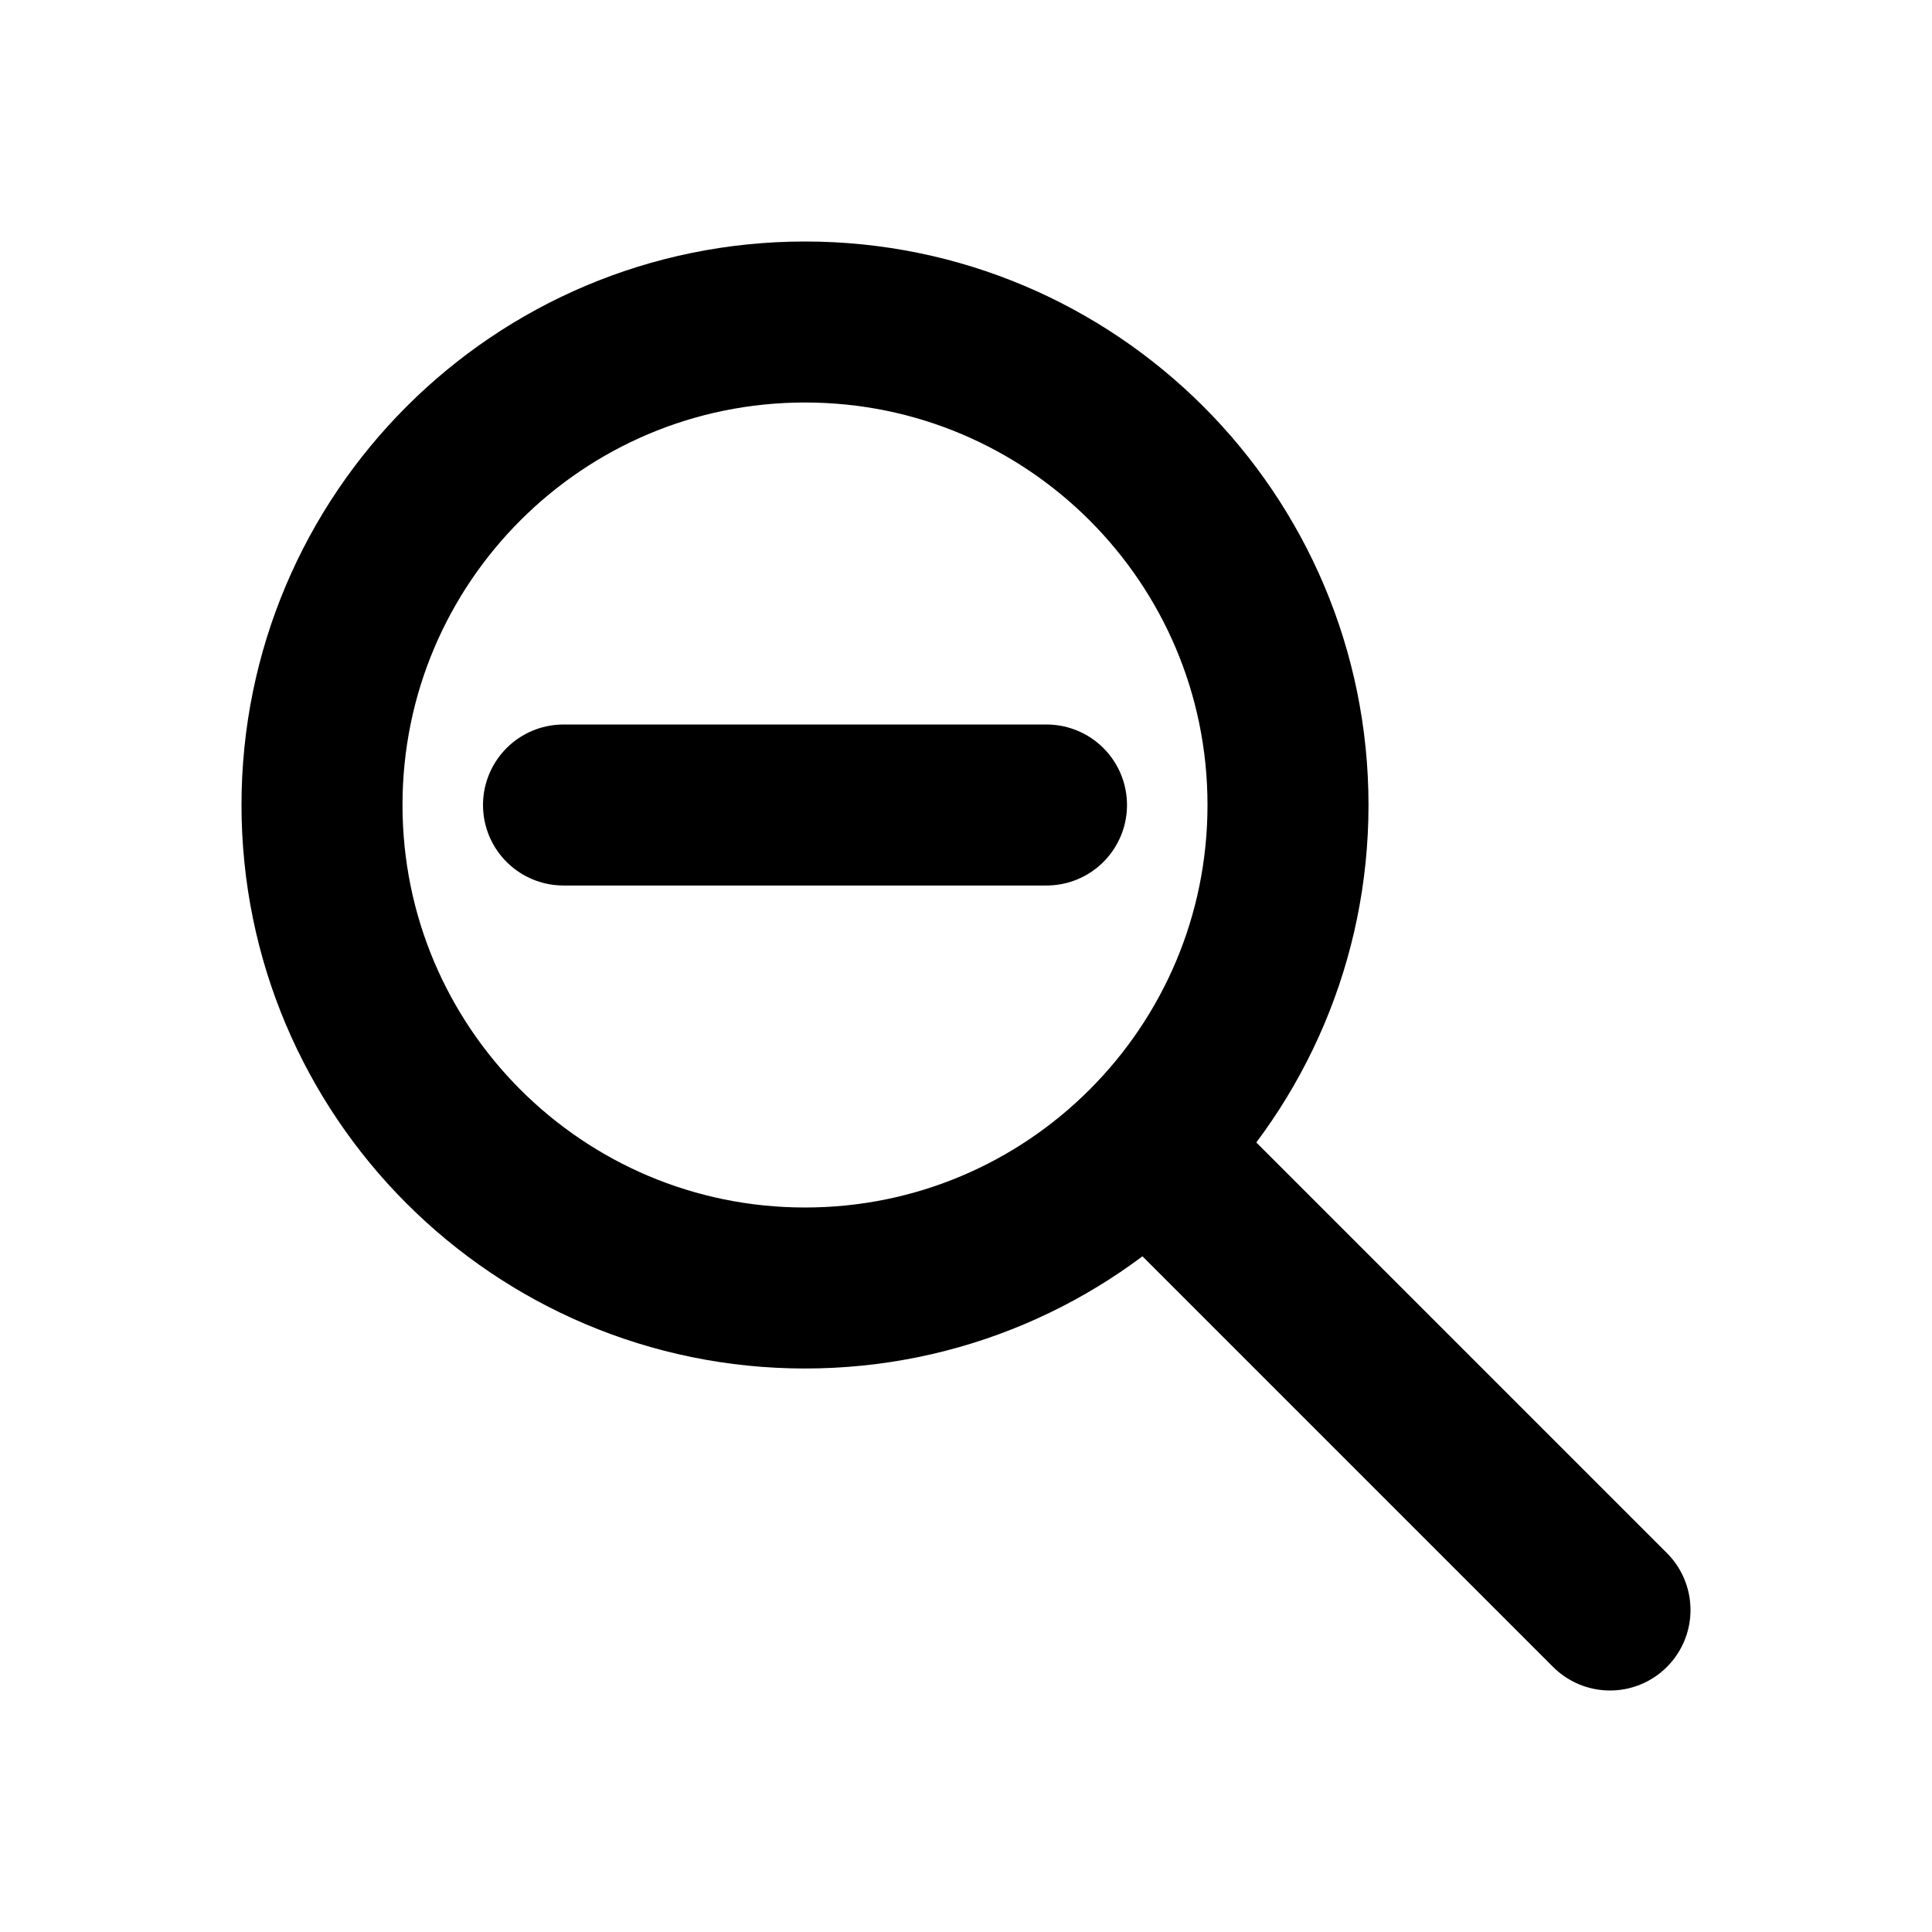
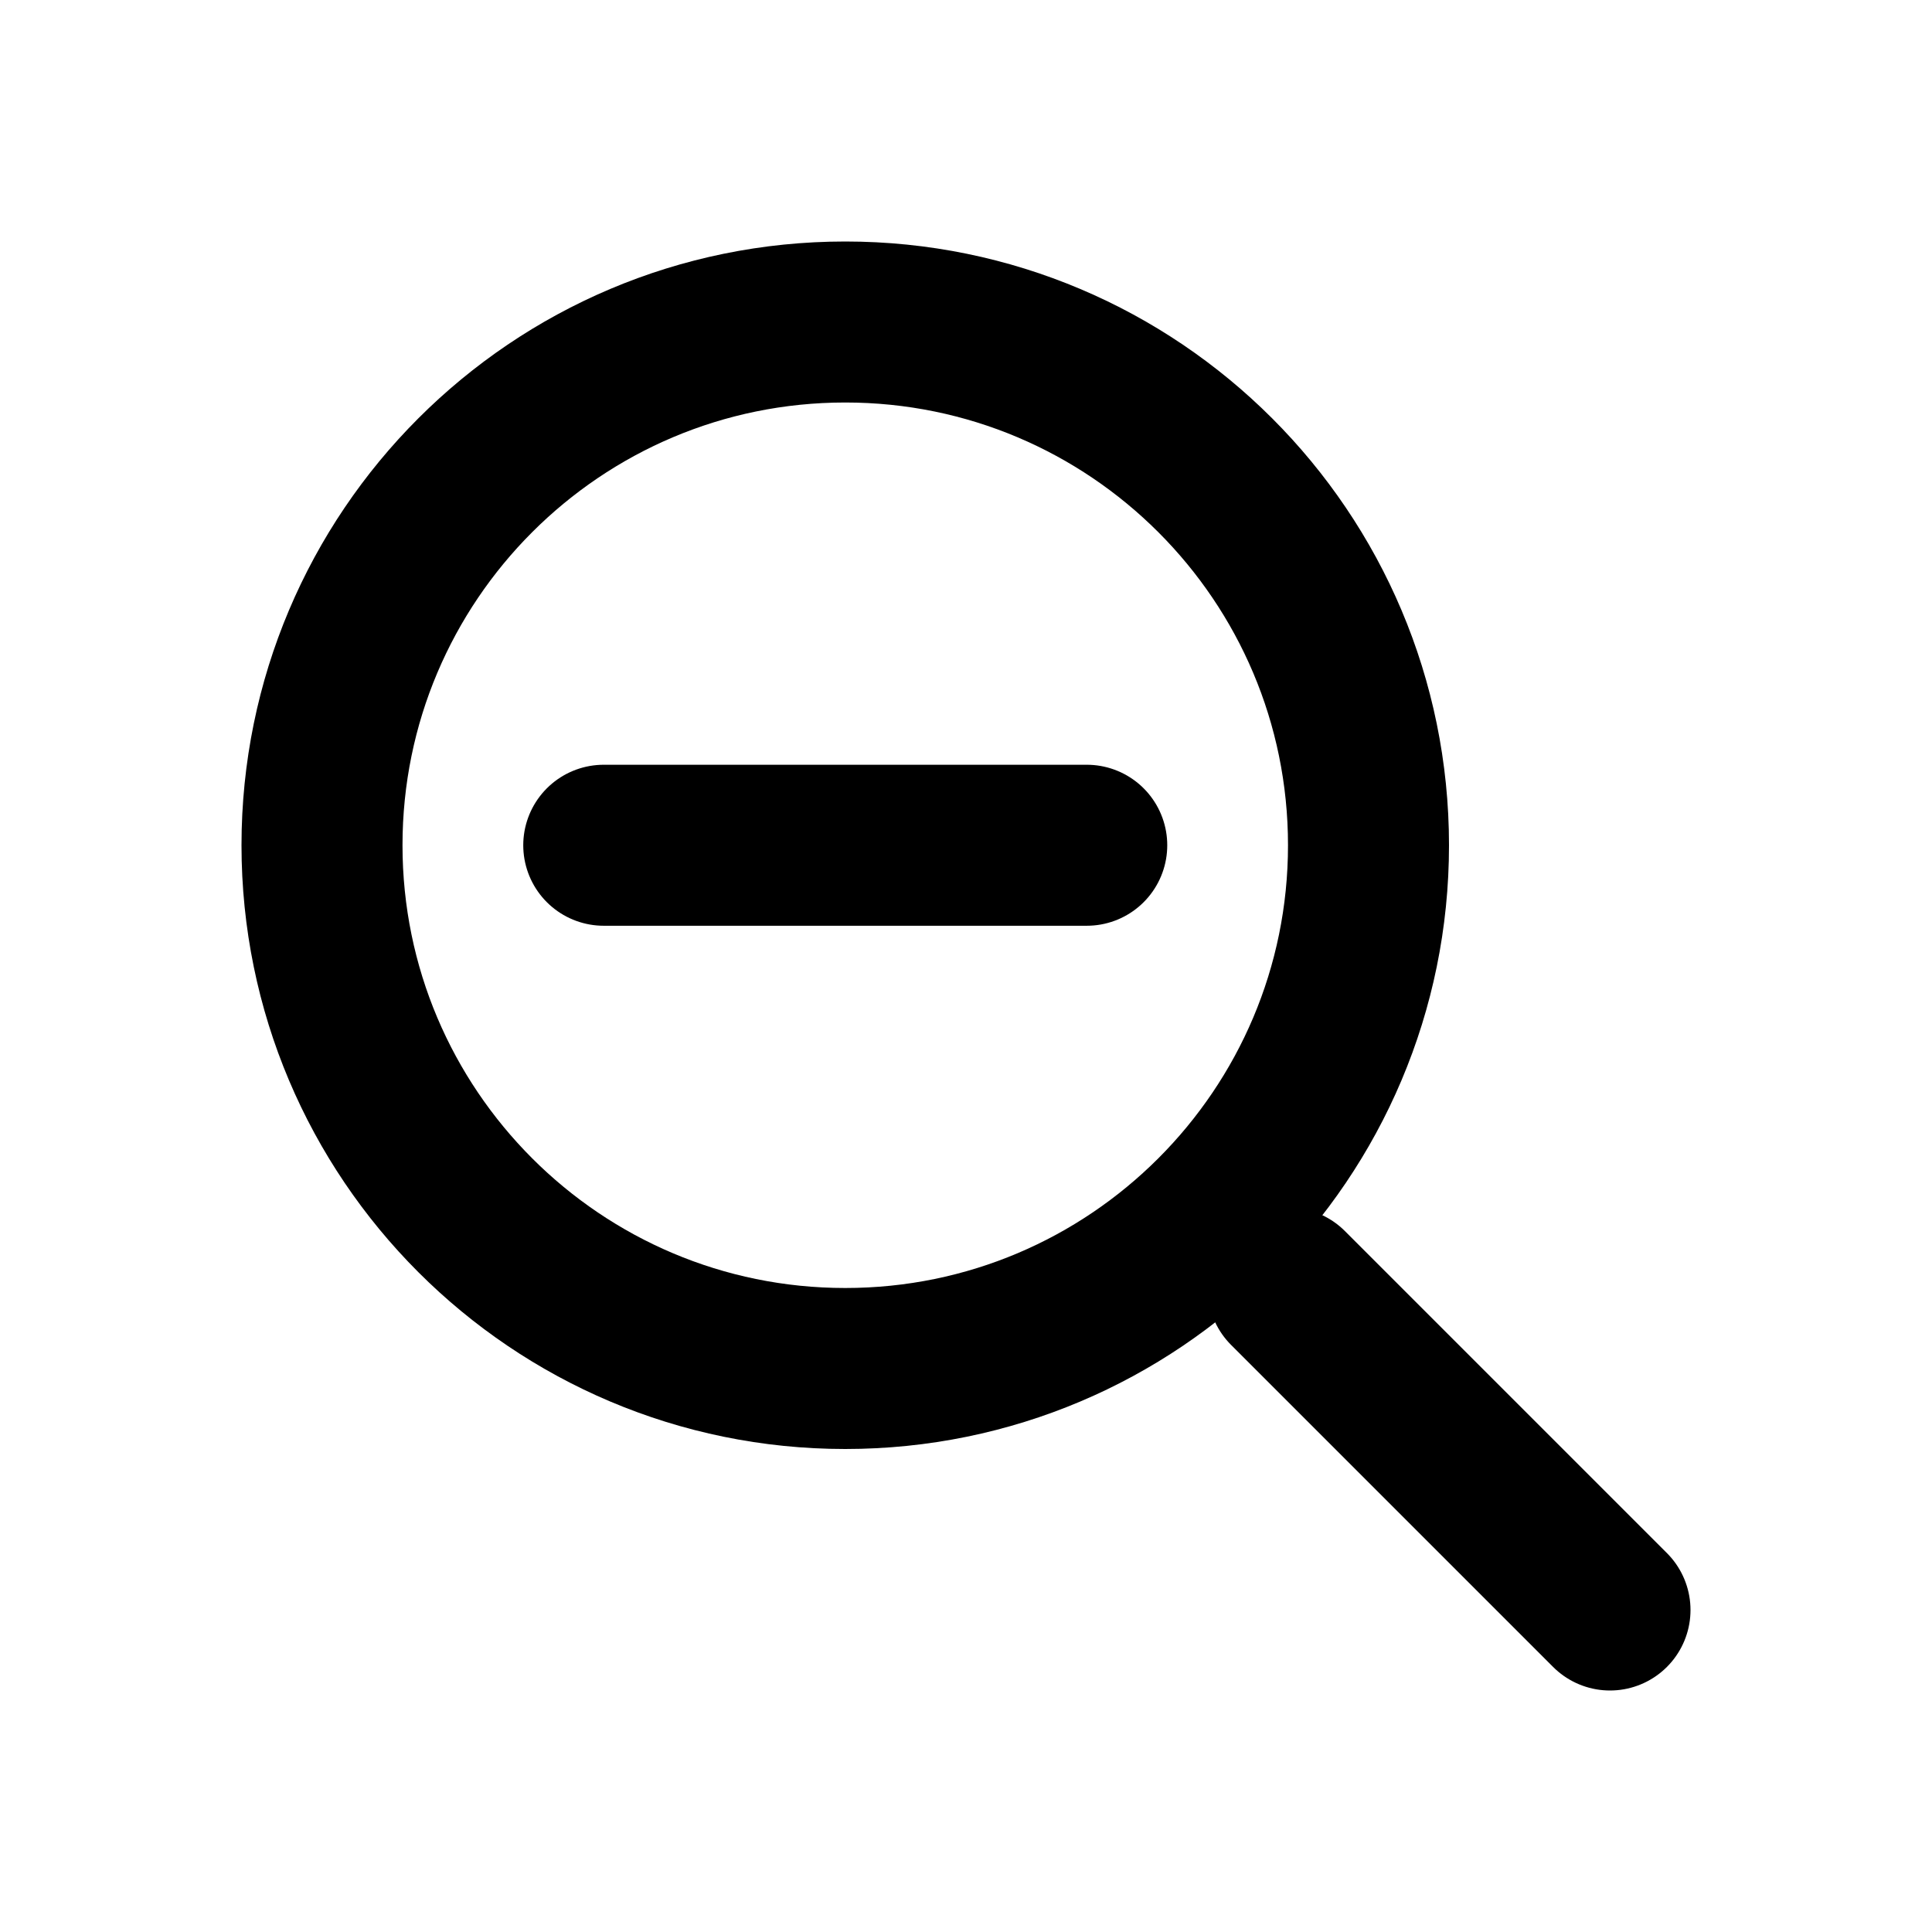
<svg xmlns="http://www.w3.org/2000/svg" viewBox="0 0 24 24" fill="none" stroke="currentColor" stroke-width="2" stroke-linecap="round" stroke-linejoin="round">
-   <circle cx="10" cy="10" r="6" />
-   <line x1="14.5" y1="14.5" x2="20" y2="20" />
-   <line x1="7" y1="10" x2="13" y2="10" />
+   <circle cx="10.5" cy="10.5" r="6.5" />
+   <path d="m16 16 4 4" />
+   <path d="M7.5 10.5h6" />
</svg>
